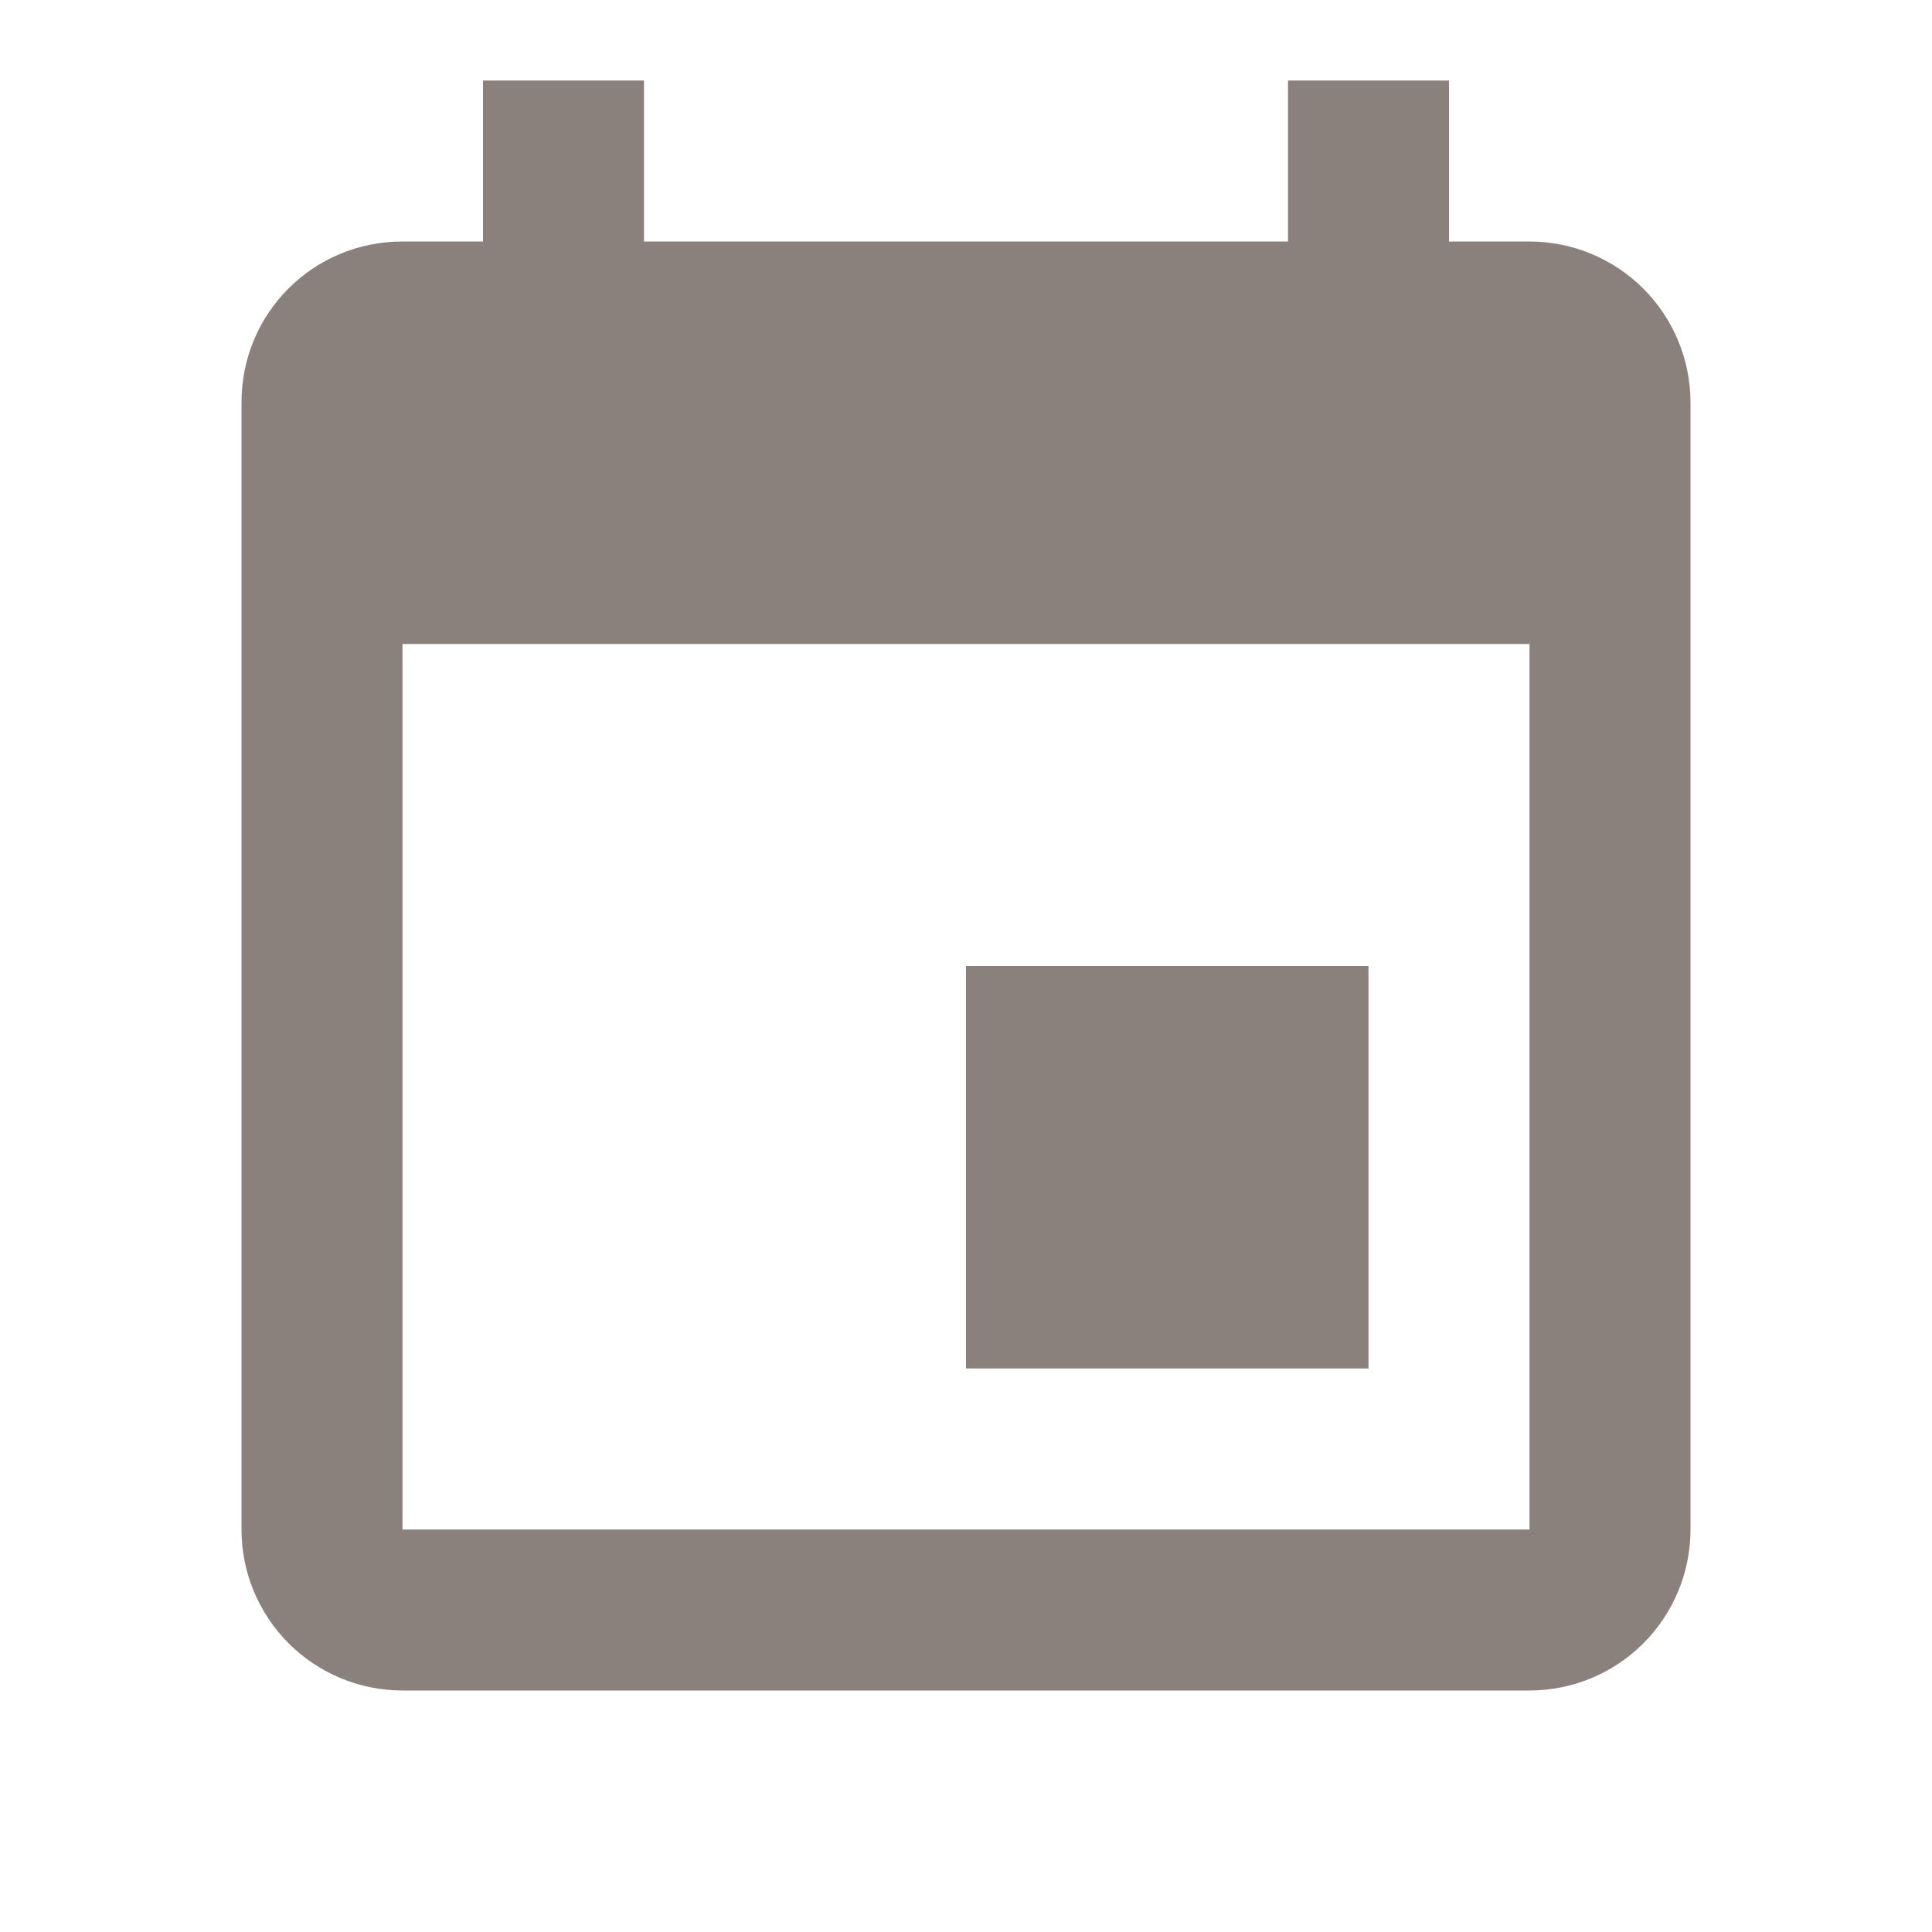
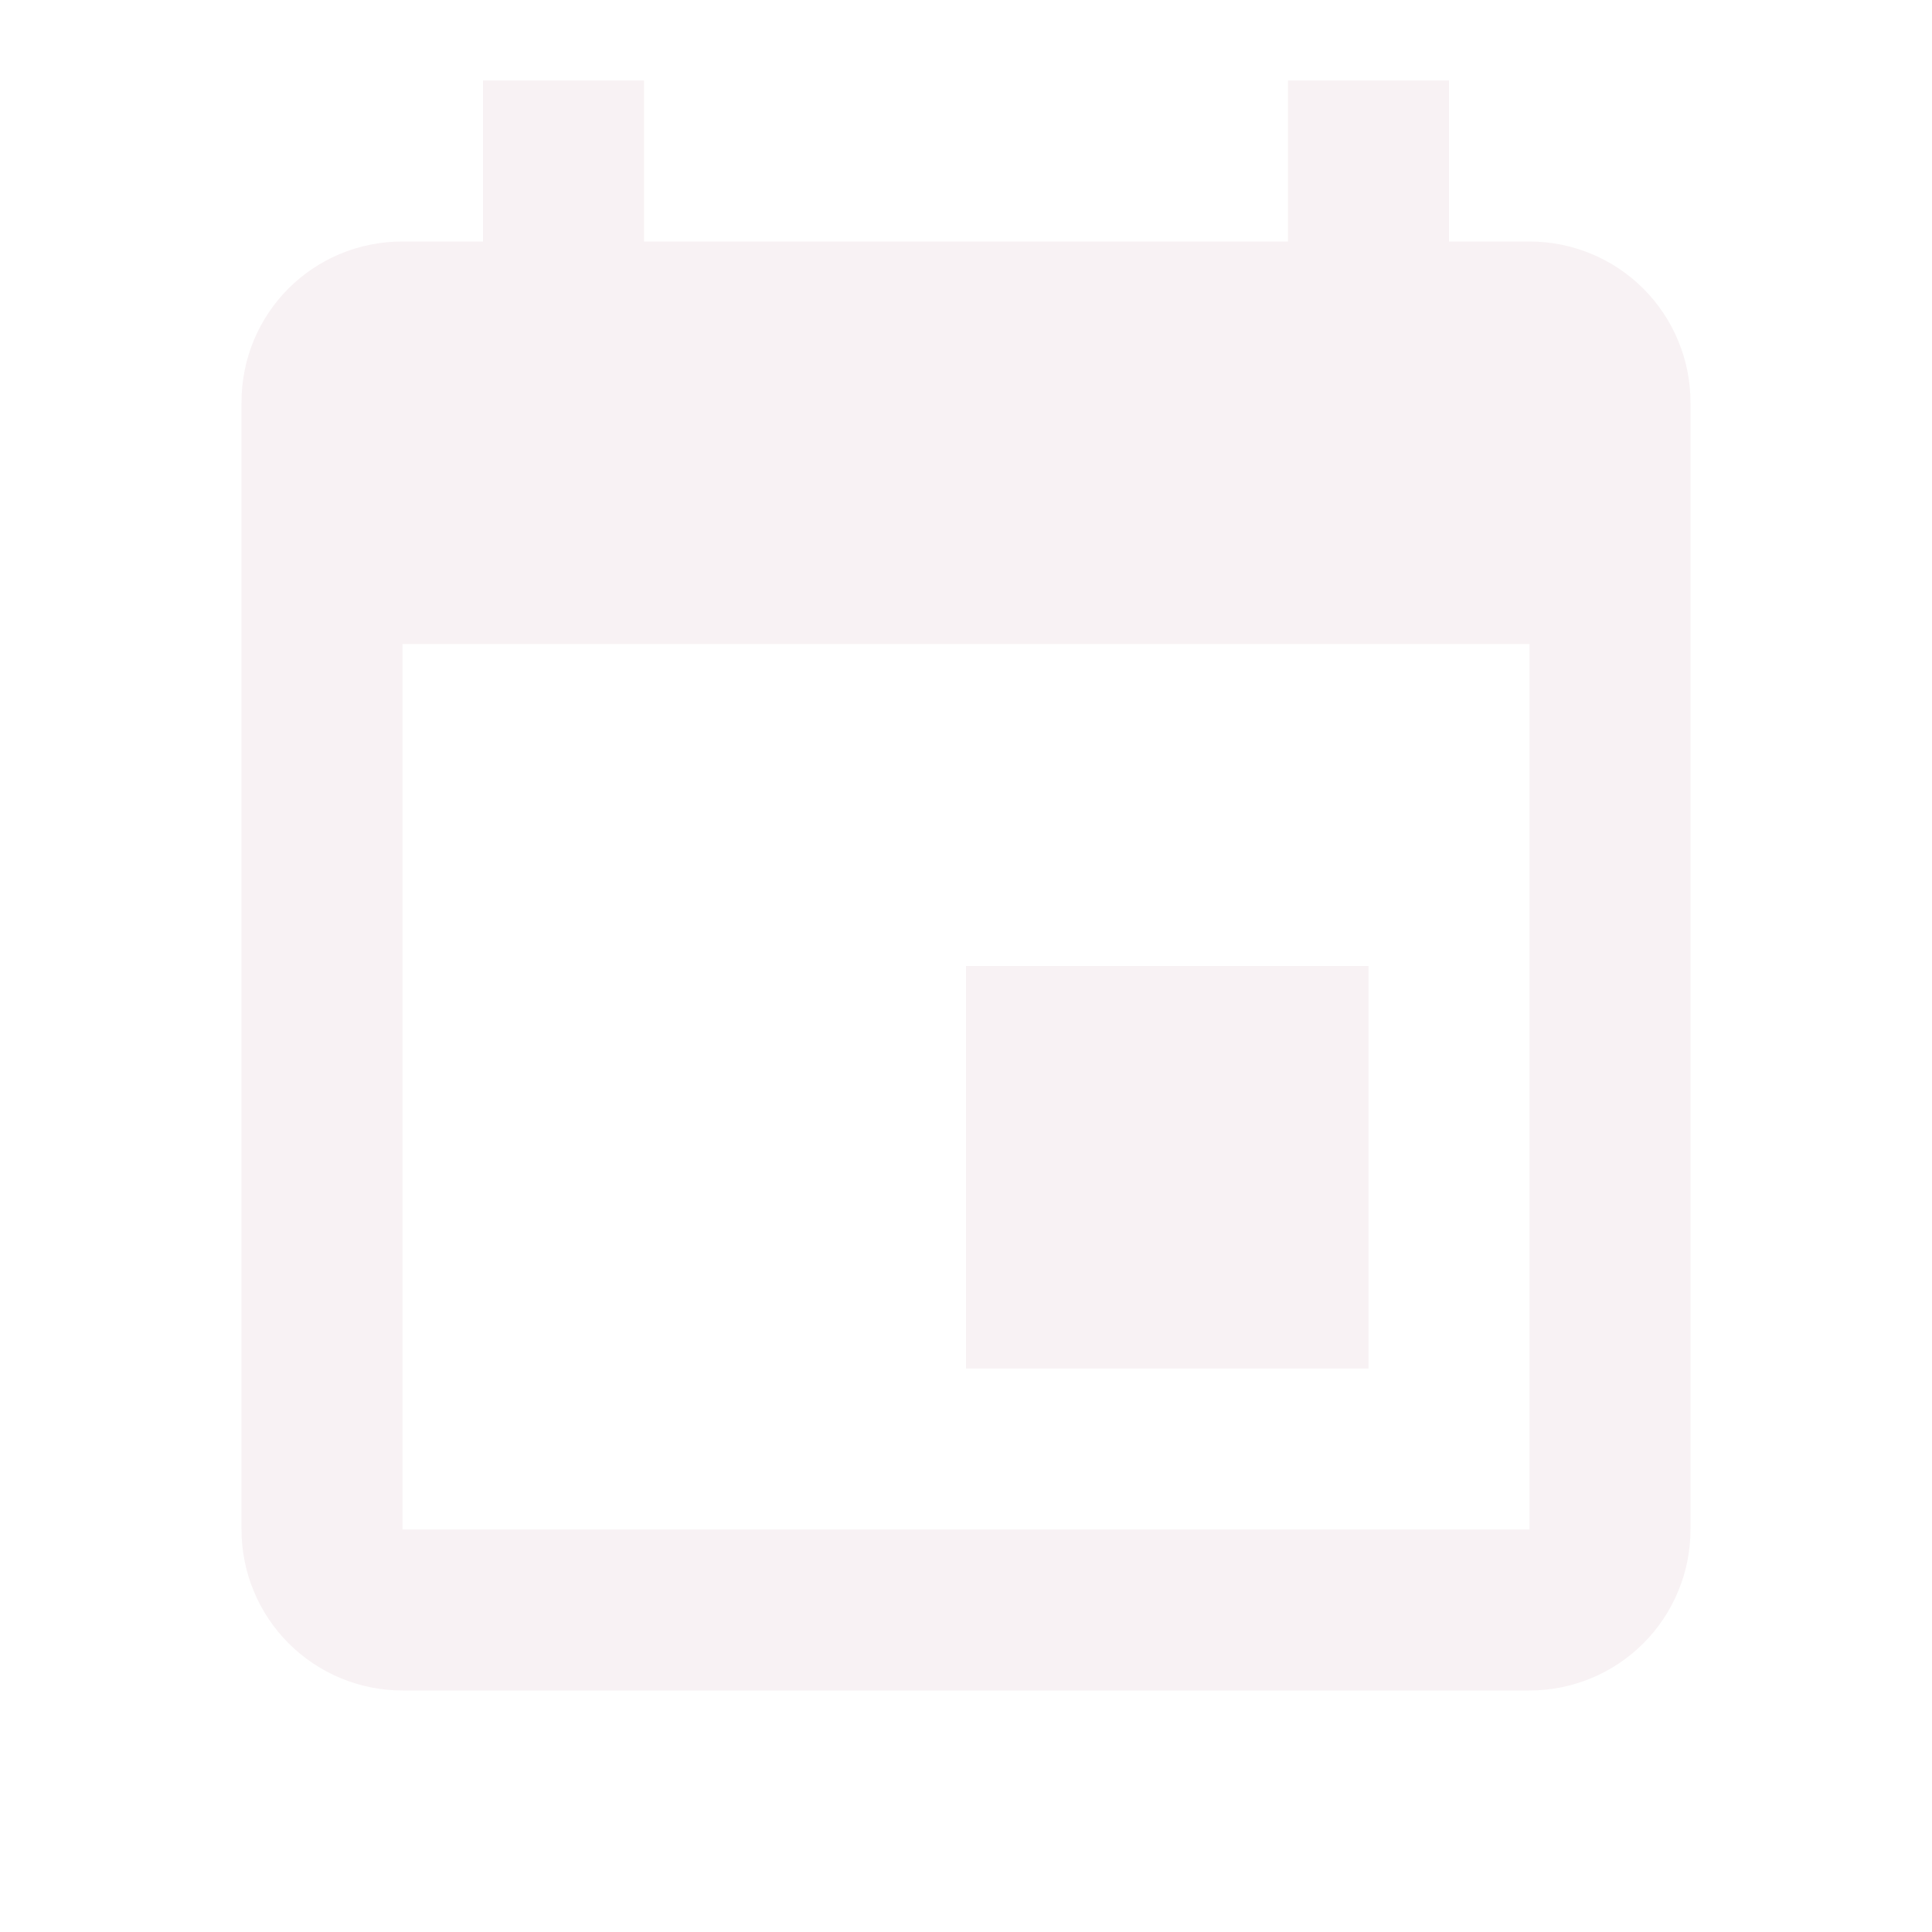
- <svg xmlns="http://www.w3.org/2000/svg" width="37" height="37" viewBox="0 0 37 37" fill="none">
-   <path d="M29.292 29.292H7.708V12.333H29.292M24.667 1.542V4.625H12.333V1.542H9.25V4.625H7.708C5.997 4.625 4.625 5.997 4.625 7.708V29.292C4.625 30.109 4.95 30.894 5.528 31.472C6.106 32.05 6.891 32.375 7.708 32.375H29.292C30.109 32.375 30.894 32.05 31.472 31.472C32.05 30.894 32.375 30.109 32.375 29.292V7.708C32.375 6.891 32.05 6.106 31.472 5.528C30.894 4.95 30.109 4.625 29.292 4.625H27.75V1.542M26.208 18.5H18.5V26.208H26.208V18.5Z" fill="#8A817C" />
+ <svg xmlns="http://www.w3.org/2000/svg" width="89" height="89" viewBox="0 0 89 89" fill="none">
+   <path d="M70.458 70.458H18.542V29.667H70.458M59.333 3.708V11.125H29.667V3.708H22.25V11.125H18.542C14.425 11.125 11.125 14.425 11.125 18.542V70.458C11.125 72.425 11.906 74.312 13.297 75.703C14.688 77.094 16.575 77.875 18.542 77.875H70.458C72.425 77.875 74.312 77.094 75.703 75.703C77.094 74.312 77.875 72.425 77.875 70.458V18.542C77.875 16.575 77.094 14.688 75.703 13.297C74.312 11.906 72.425 11.125 70.458 11.125H66.75V3.708M63.042 44.5H44.5V63.042H63.042V44.5Z" fill="#F8F2F4" />
</svg>
